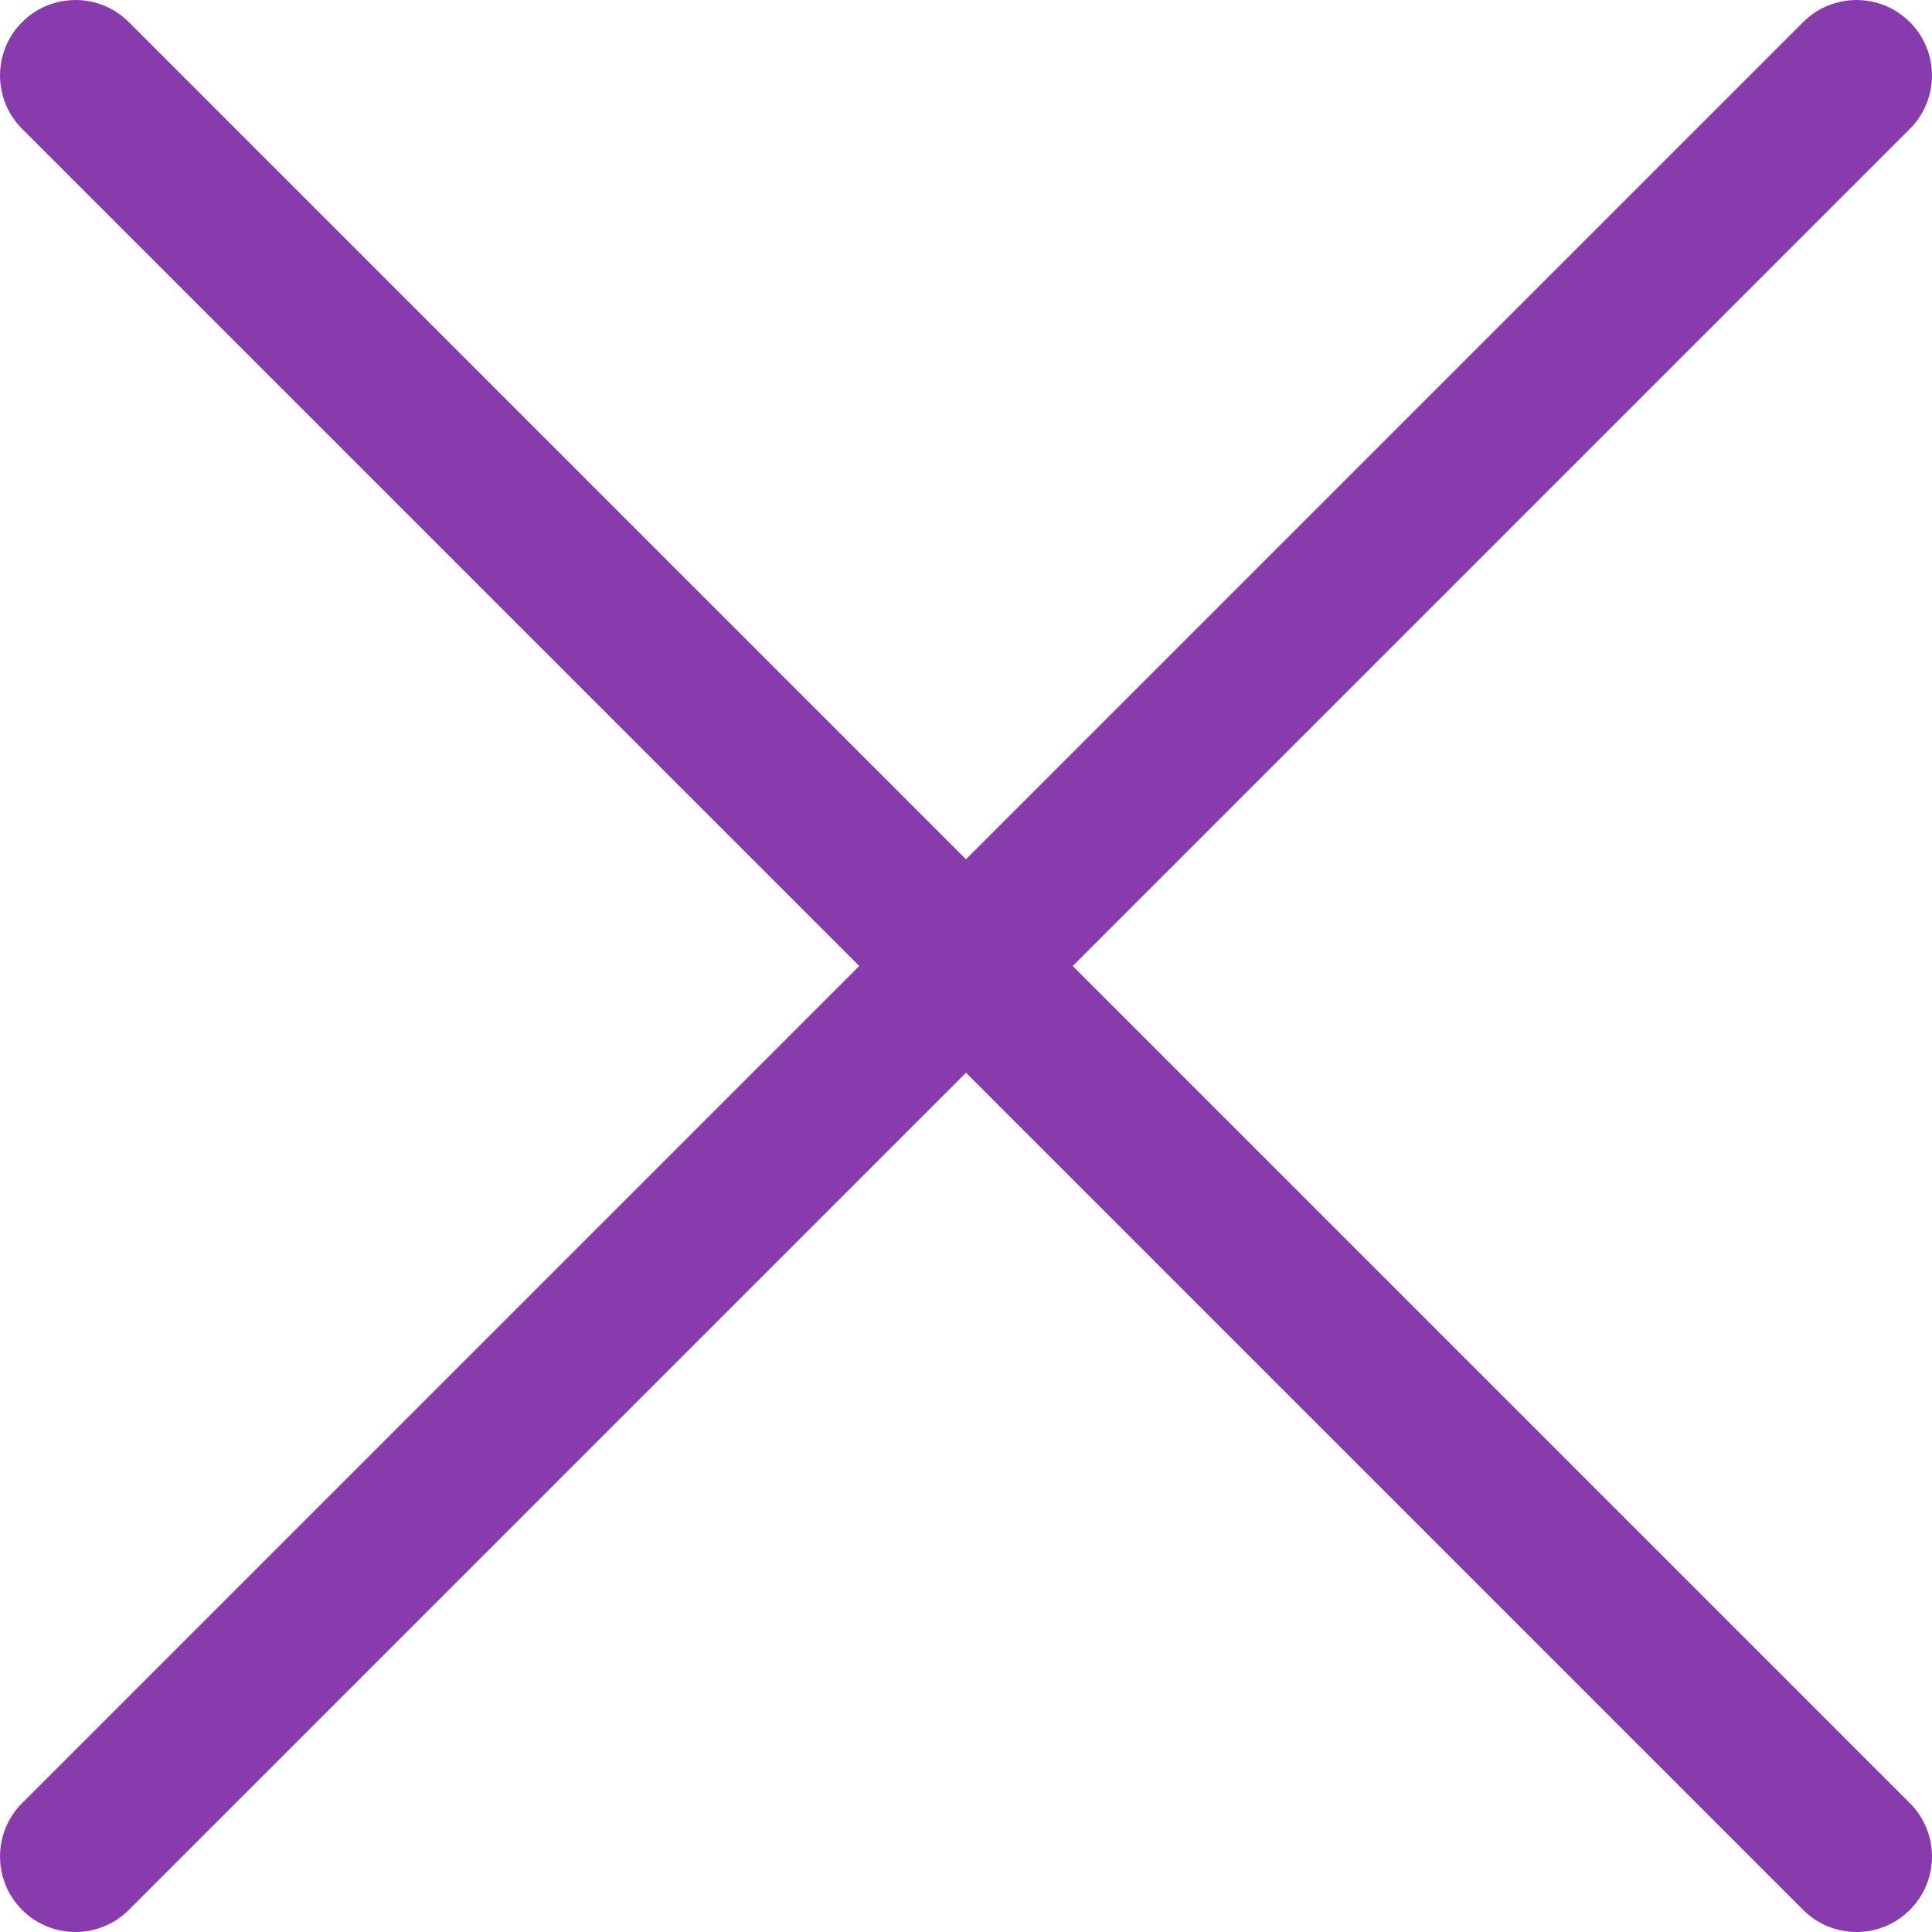
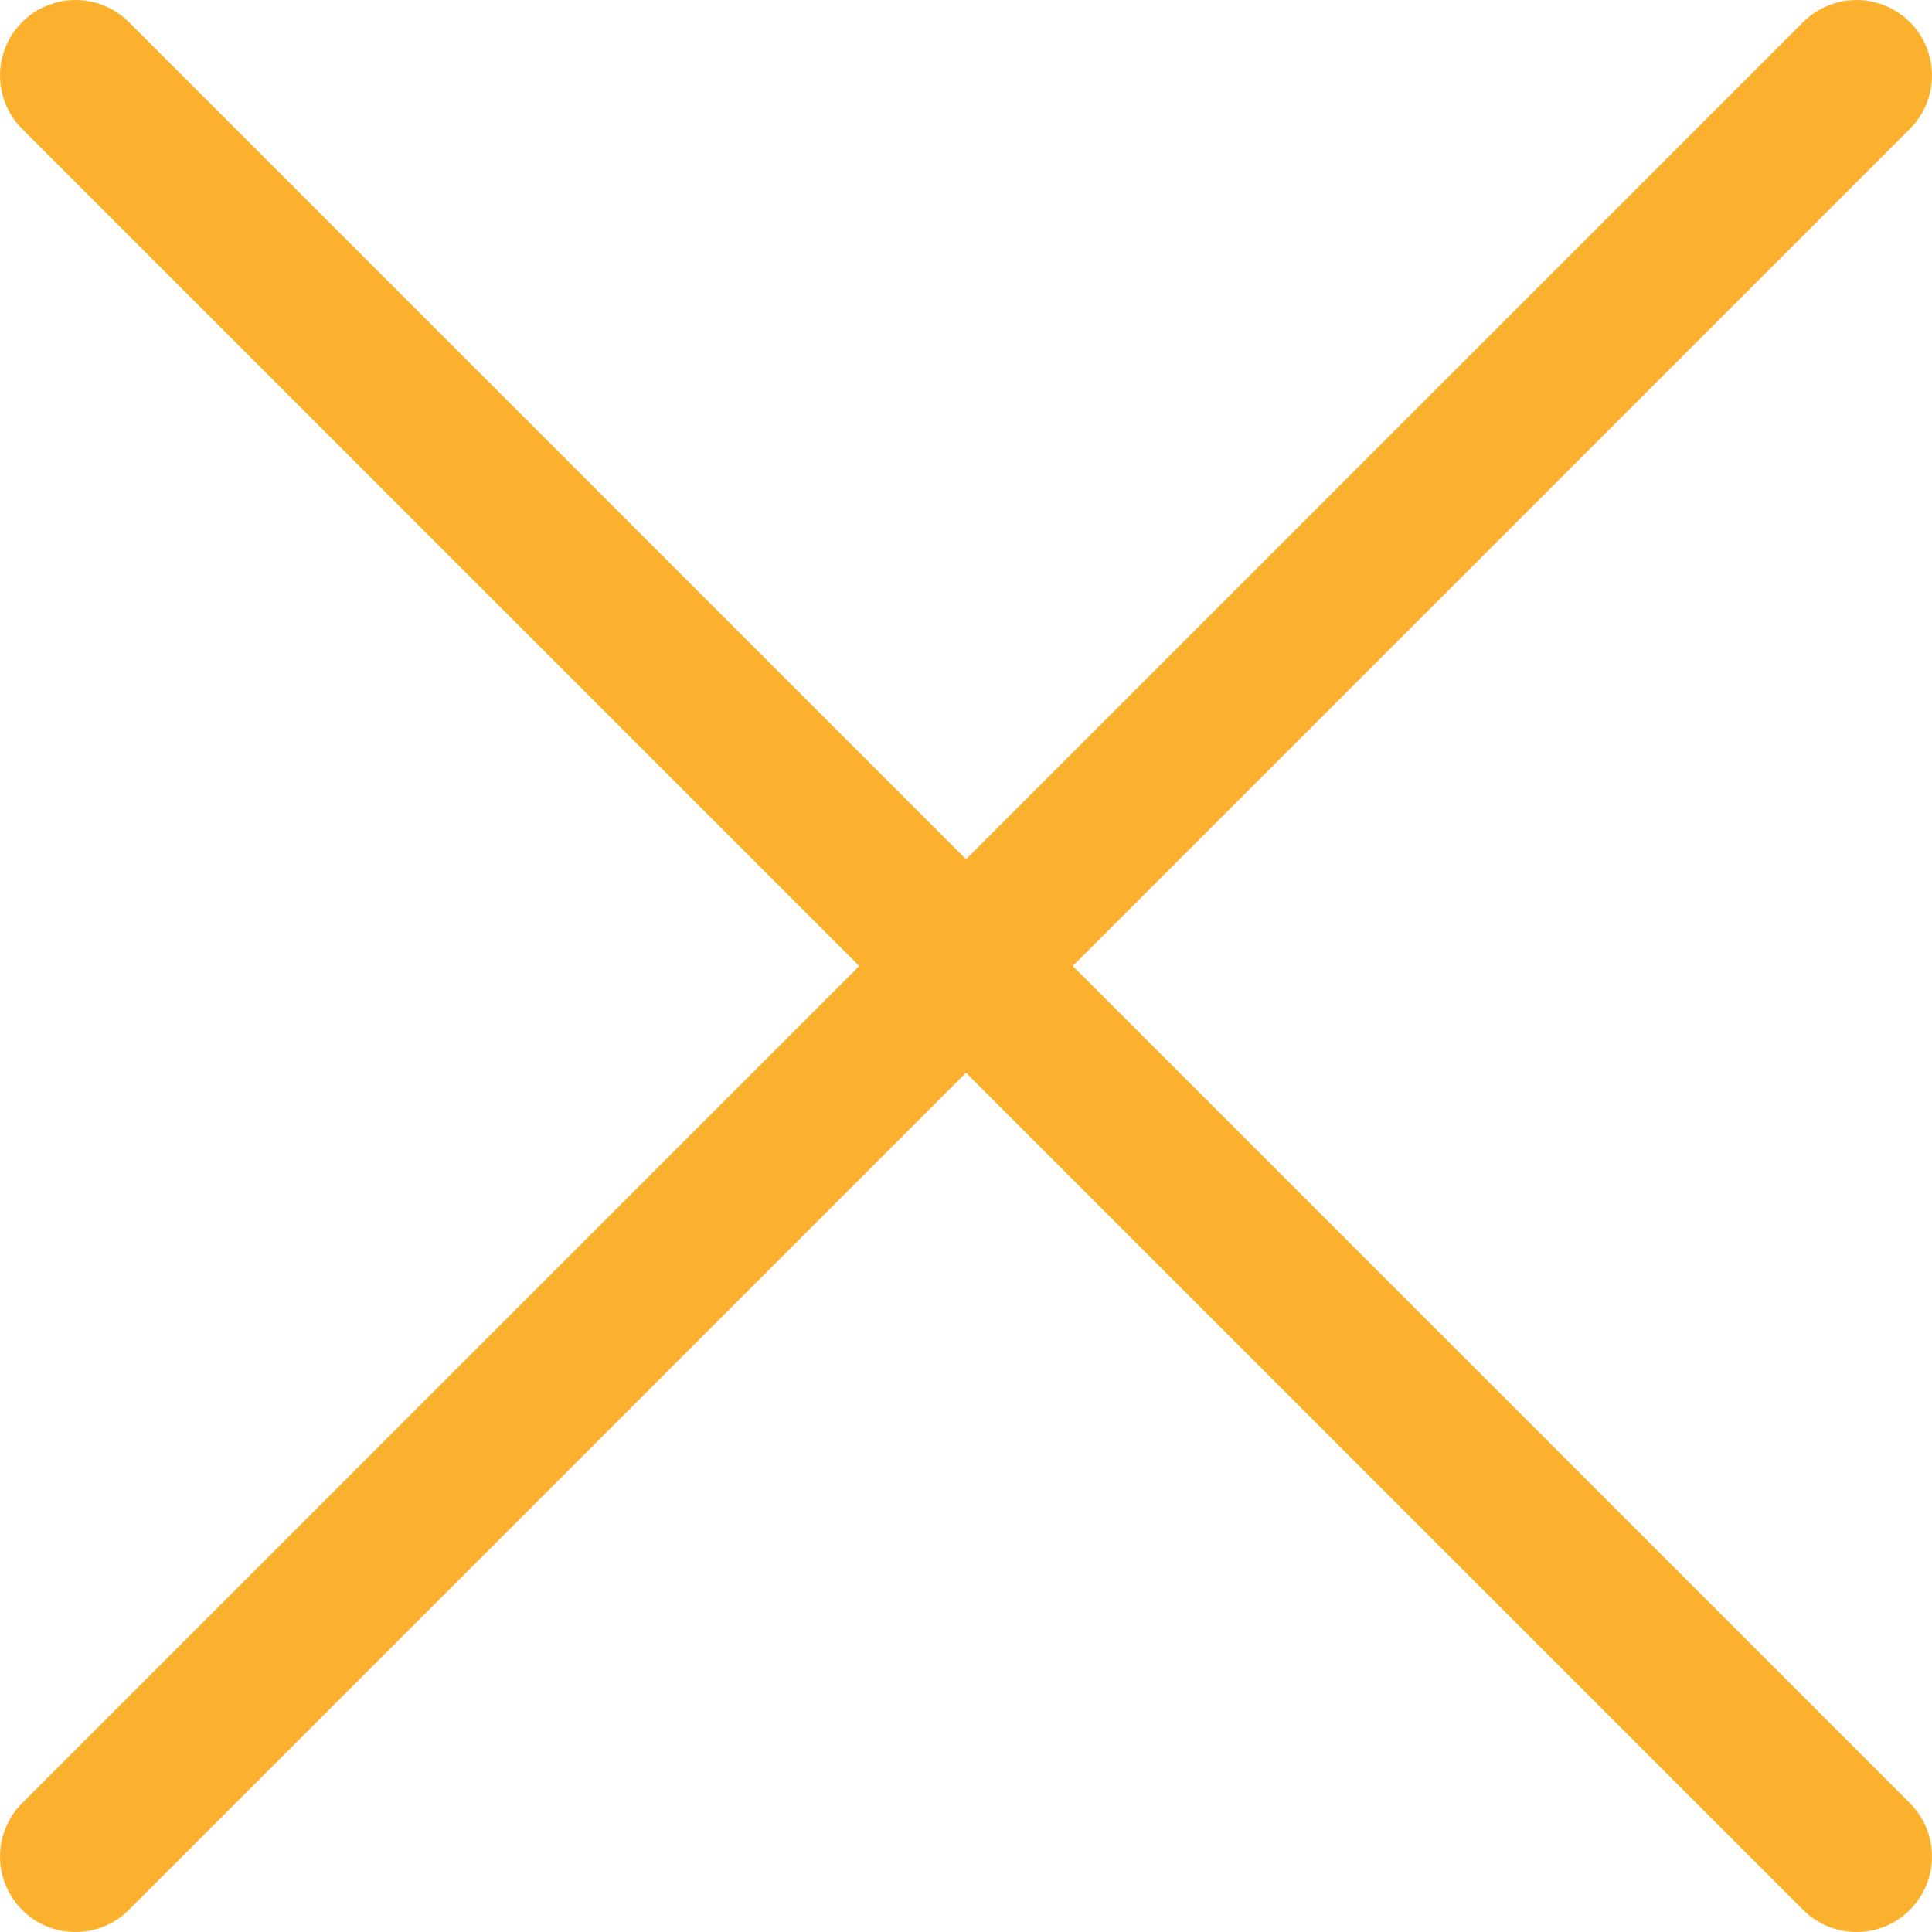
<svg xmlns="http://www.w3.org/2000/svg" width="20" height="20" viewBox="0 0 20 20" fill="none">
-   <path d="M11.105 10L19.771 1.334C20.076 1.029 20.076 0.534 19.771 0.229C19.466 -0.076 18.971 -0.076 18.666 0.229L10 8.895L1.334 0.229C1.029 -0.076 0.534 -0.076 0.229 0.229C-0.076 0.534 -0.076 1.029 0.229 1.334L8.895 10L0.229 18.666C-0.076 18.971 -0.076 19.466 0.229 19.771C0.381 19.924 0.581 20 0.781 20C0.981 20 1.181 19.924 1.334 19.771L10 11.105L18.666 19.771C18.819 19.924 19.019 20 19.219 20C19.419 20 19.619 19.924 19.771 19.771C20.076 19.466 20.076 18.971 19.771 18.666L11.105 10Z" fill="#883BAC" />
+   <path d="M11.105 10L19.771 1.334C20.076 1.029 20.076 0.534 19.771 0.229C19.466 -0.076 18.971 -0.076 18.666 0.229L10 8.895L1.334 0.229C1.029 -0.076 0.534 -0.076 0.229 0.229C-0.076 0.534 -0.076 1.029 0.229 1.334L8.895 10L0.229 18.666C-0.076 18.971 -0.076 19.466 0.229 19.771C0.381 19.924 0.581 20 0.781 20C0.981 20 1.181 19.924 1.334 19.771L10 11.105L18.666 19.771C18.819 19.924 19.019 20 19.219 20C19.419 20 19.619 19.924 19.771 19.771C20.076 19.466 20.076 18.971 19.771 18.666L11.105 10Z" fill="#fcb12e" />
</svg>
